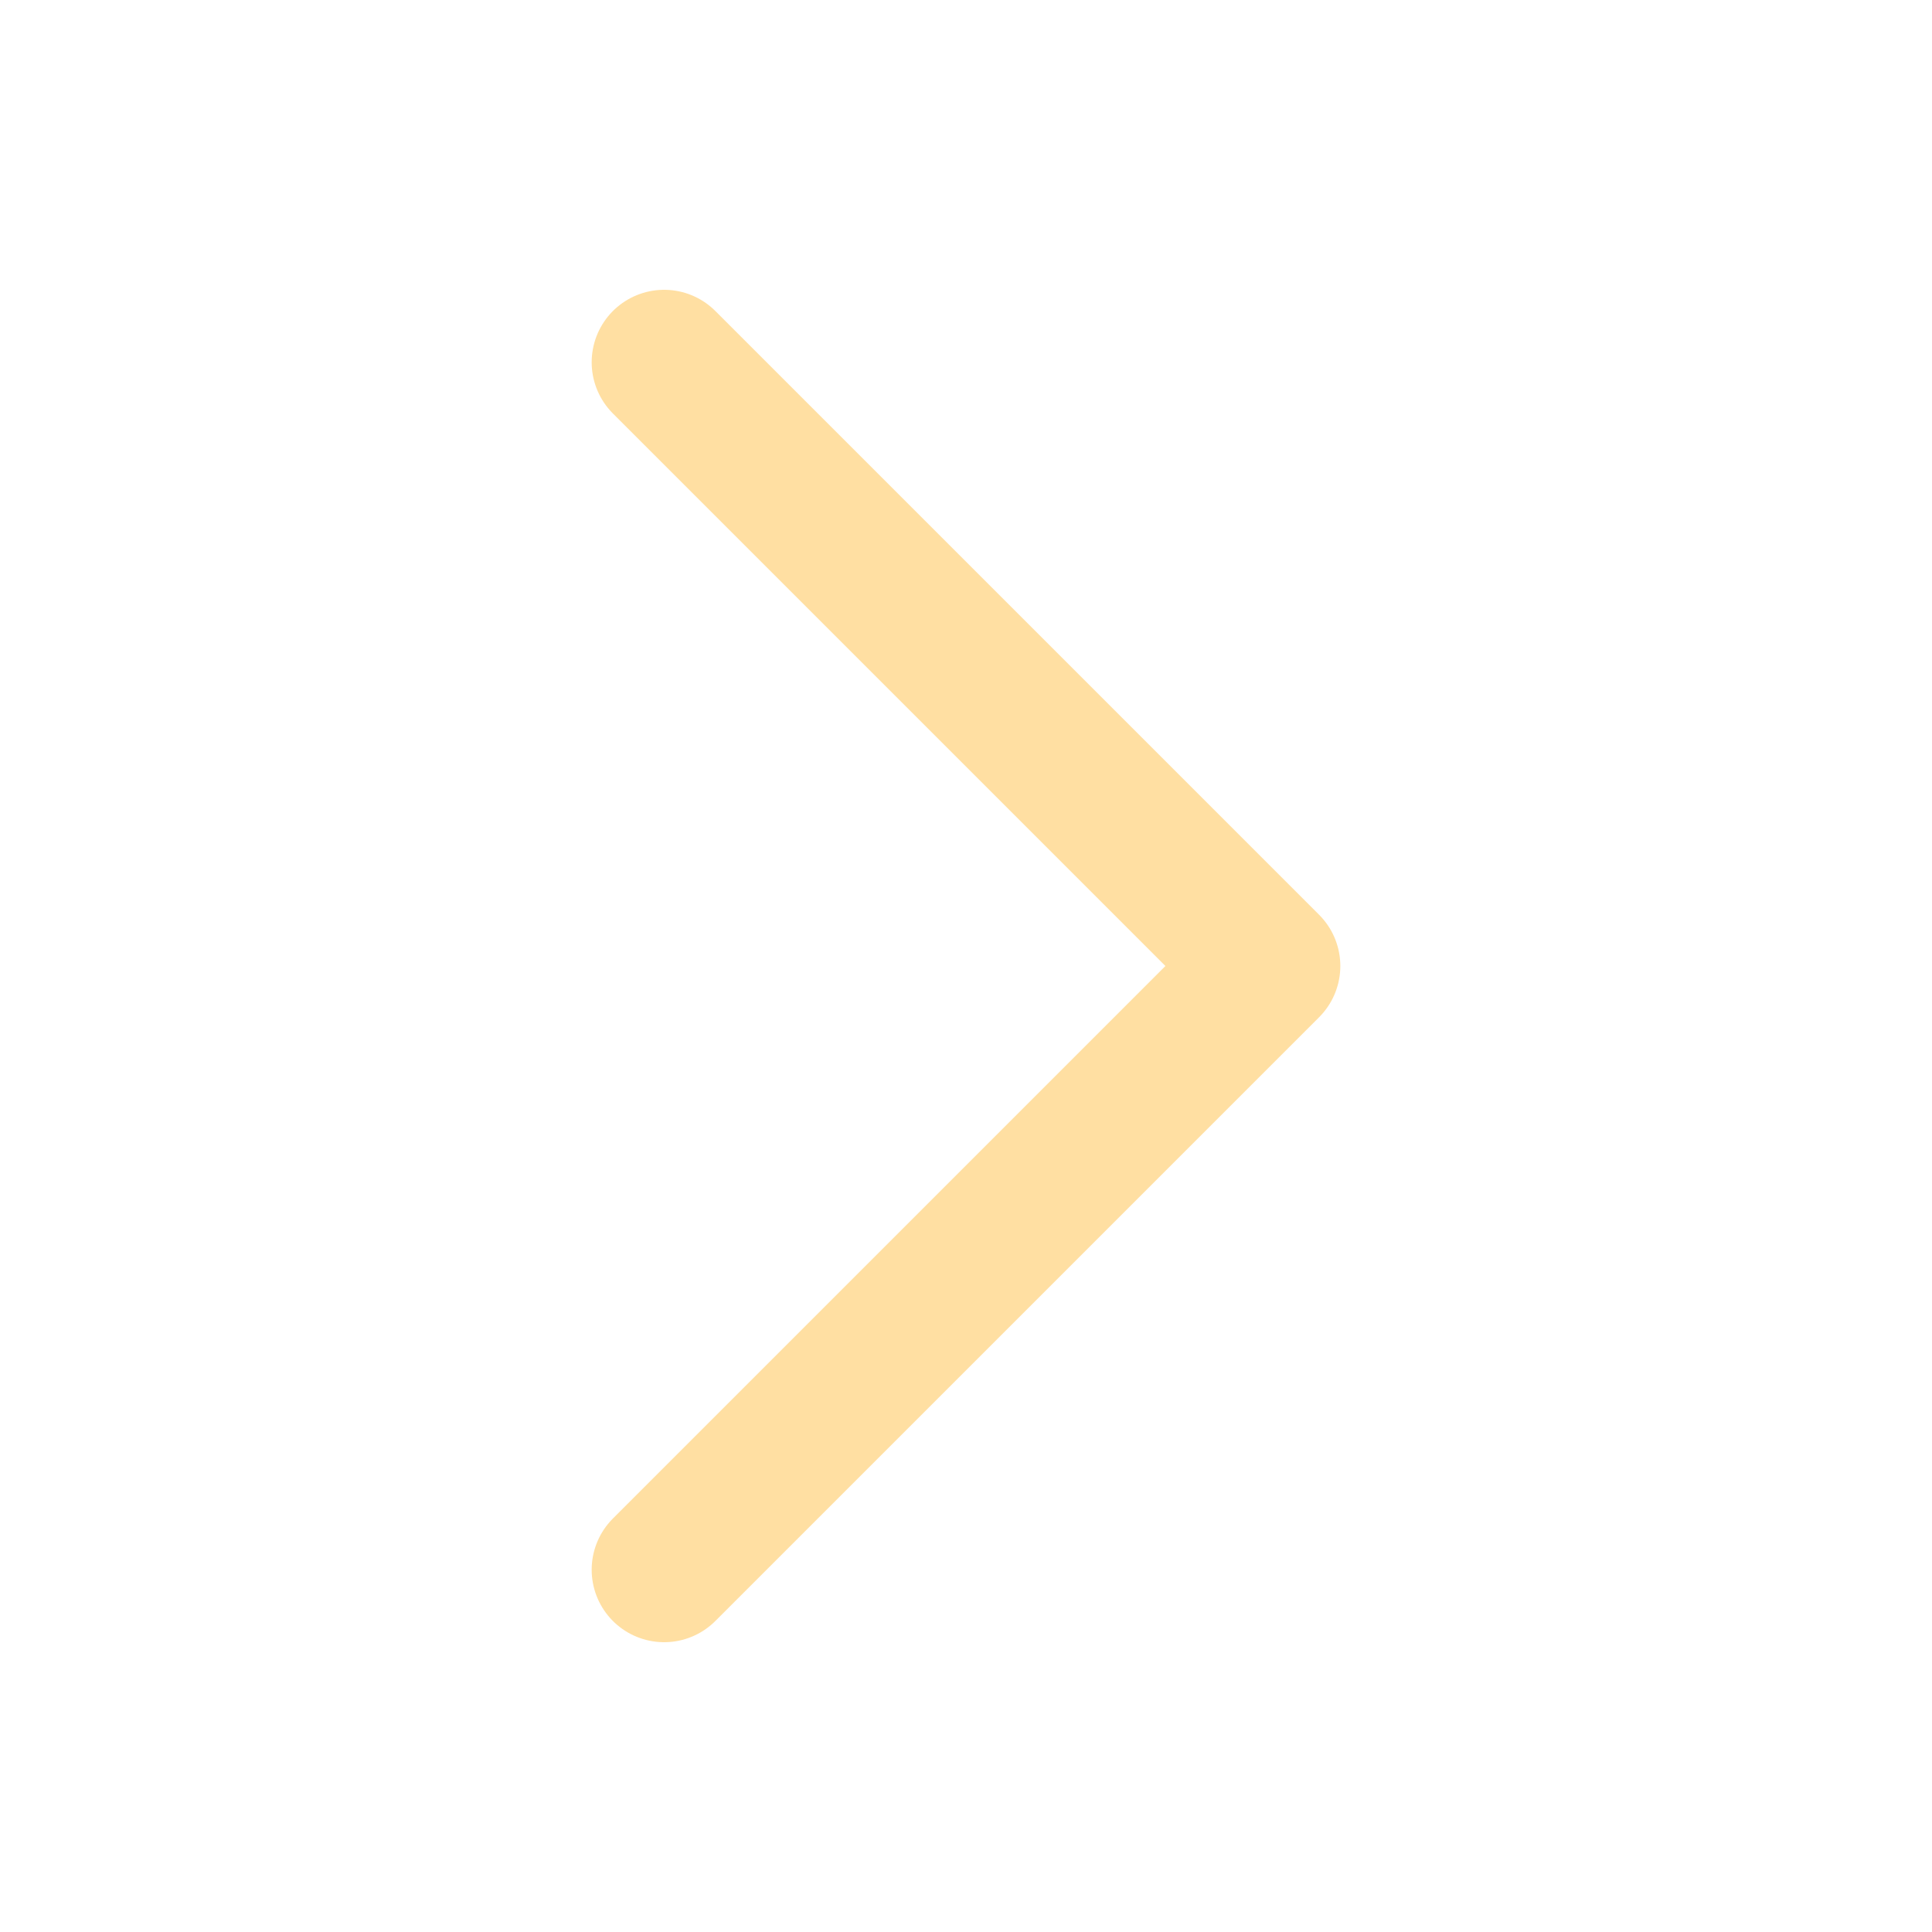
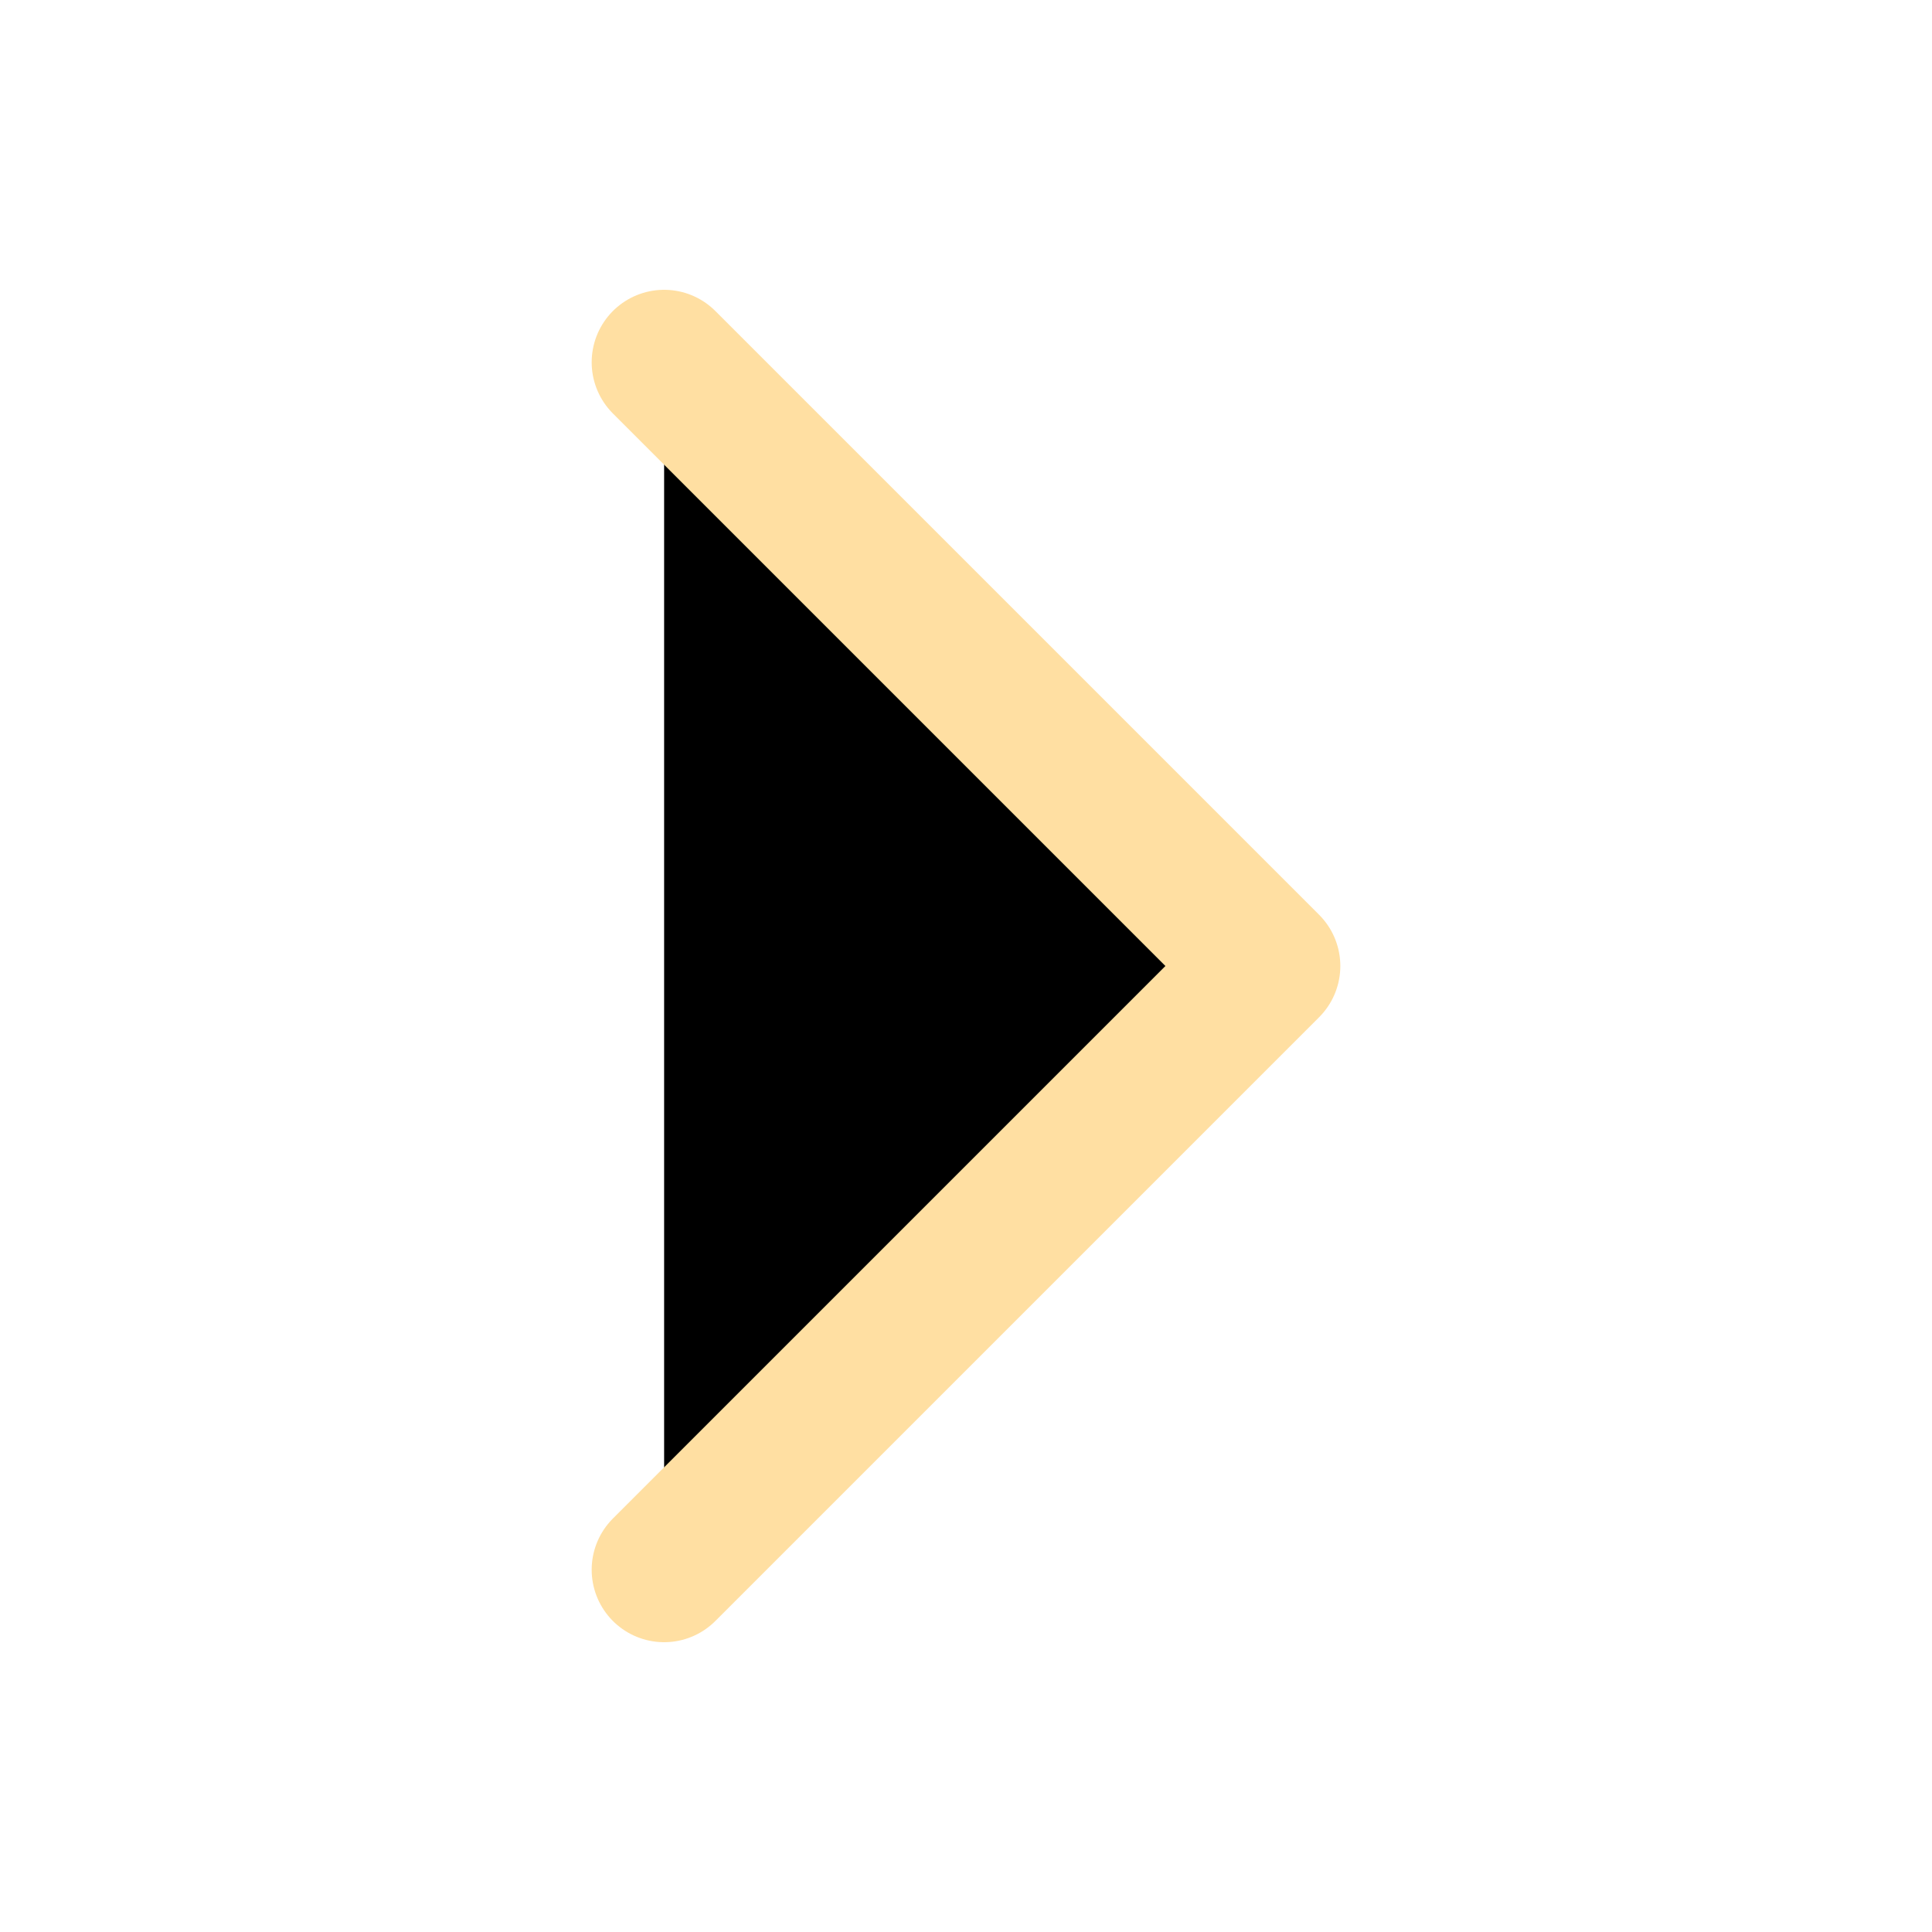
- <svg xmlns="http://www.w3.org/2000/svg" width="20" height="20" viewBox="0 0 20 20" fill="none">
-   <path d="M6.875 3.75L13.125 10L6.875 16.25" stroke="#FFDFA2" stroke-width="1.5" stroke-linecap="round" stroke-linejoin="round" />
+ <svg xmlns="http://www.w3.org/2000/svg" width="20" height="20" viewBox="0 0 20 20" stroke="#FFDFA2">
+   <path d="M6.875 3.75L13.125 10L6.875 16.25" stroke-width="1.5" stroke-linecap="round" stroke-linejoin="round" />
</svg>
